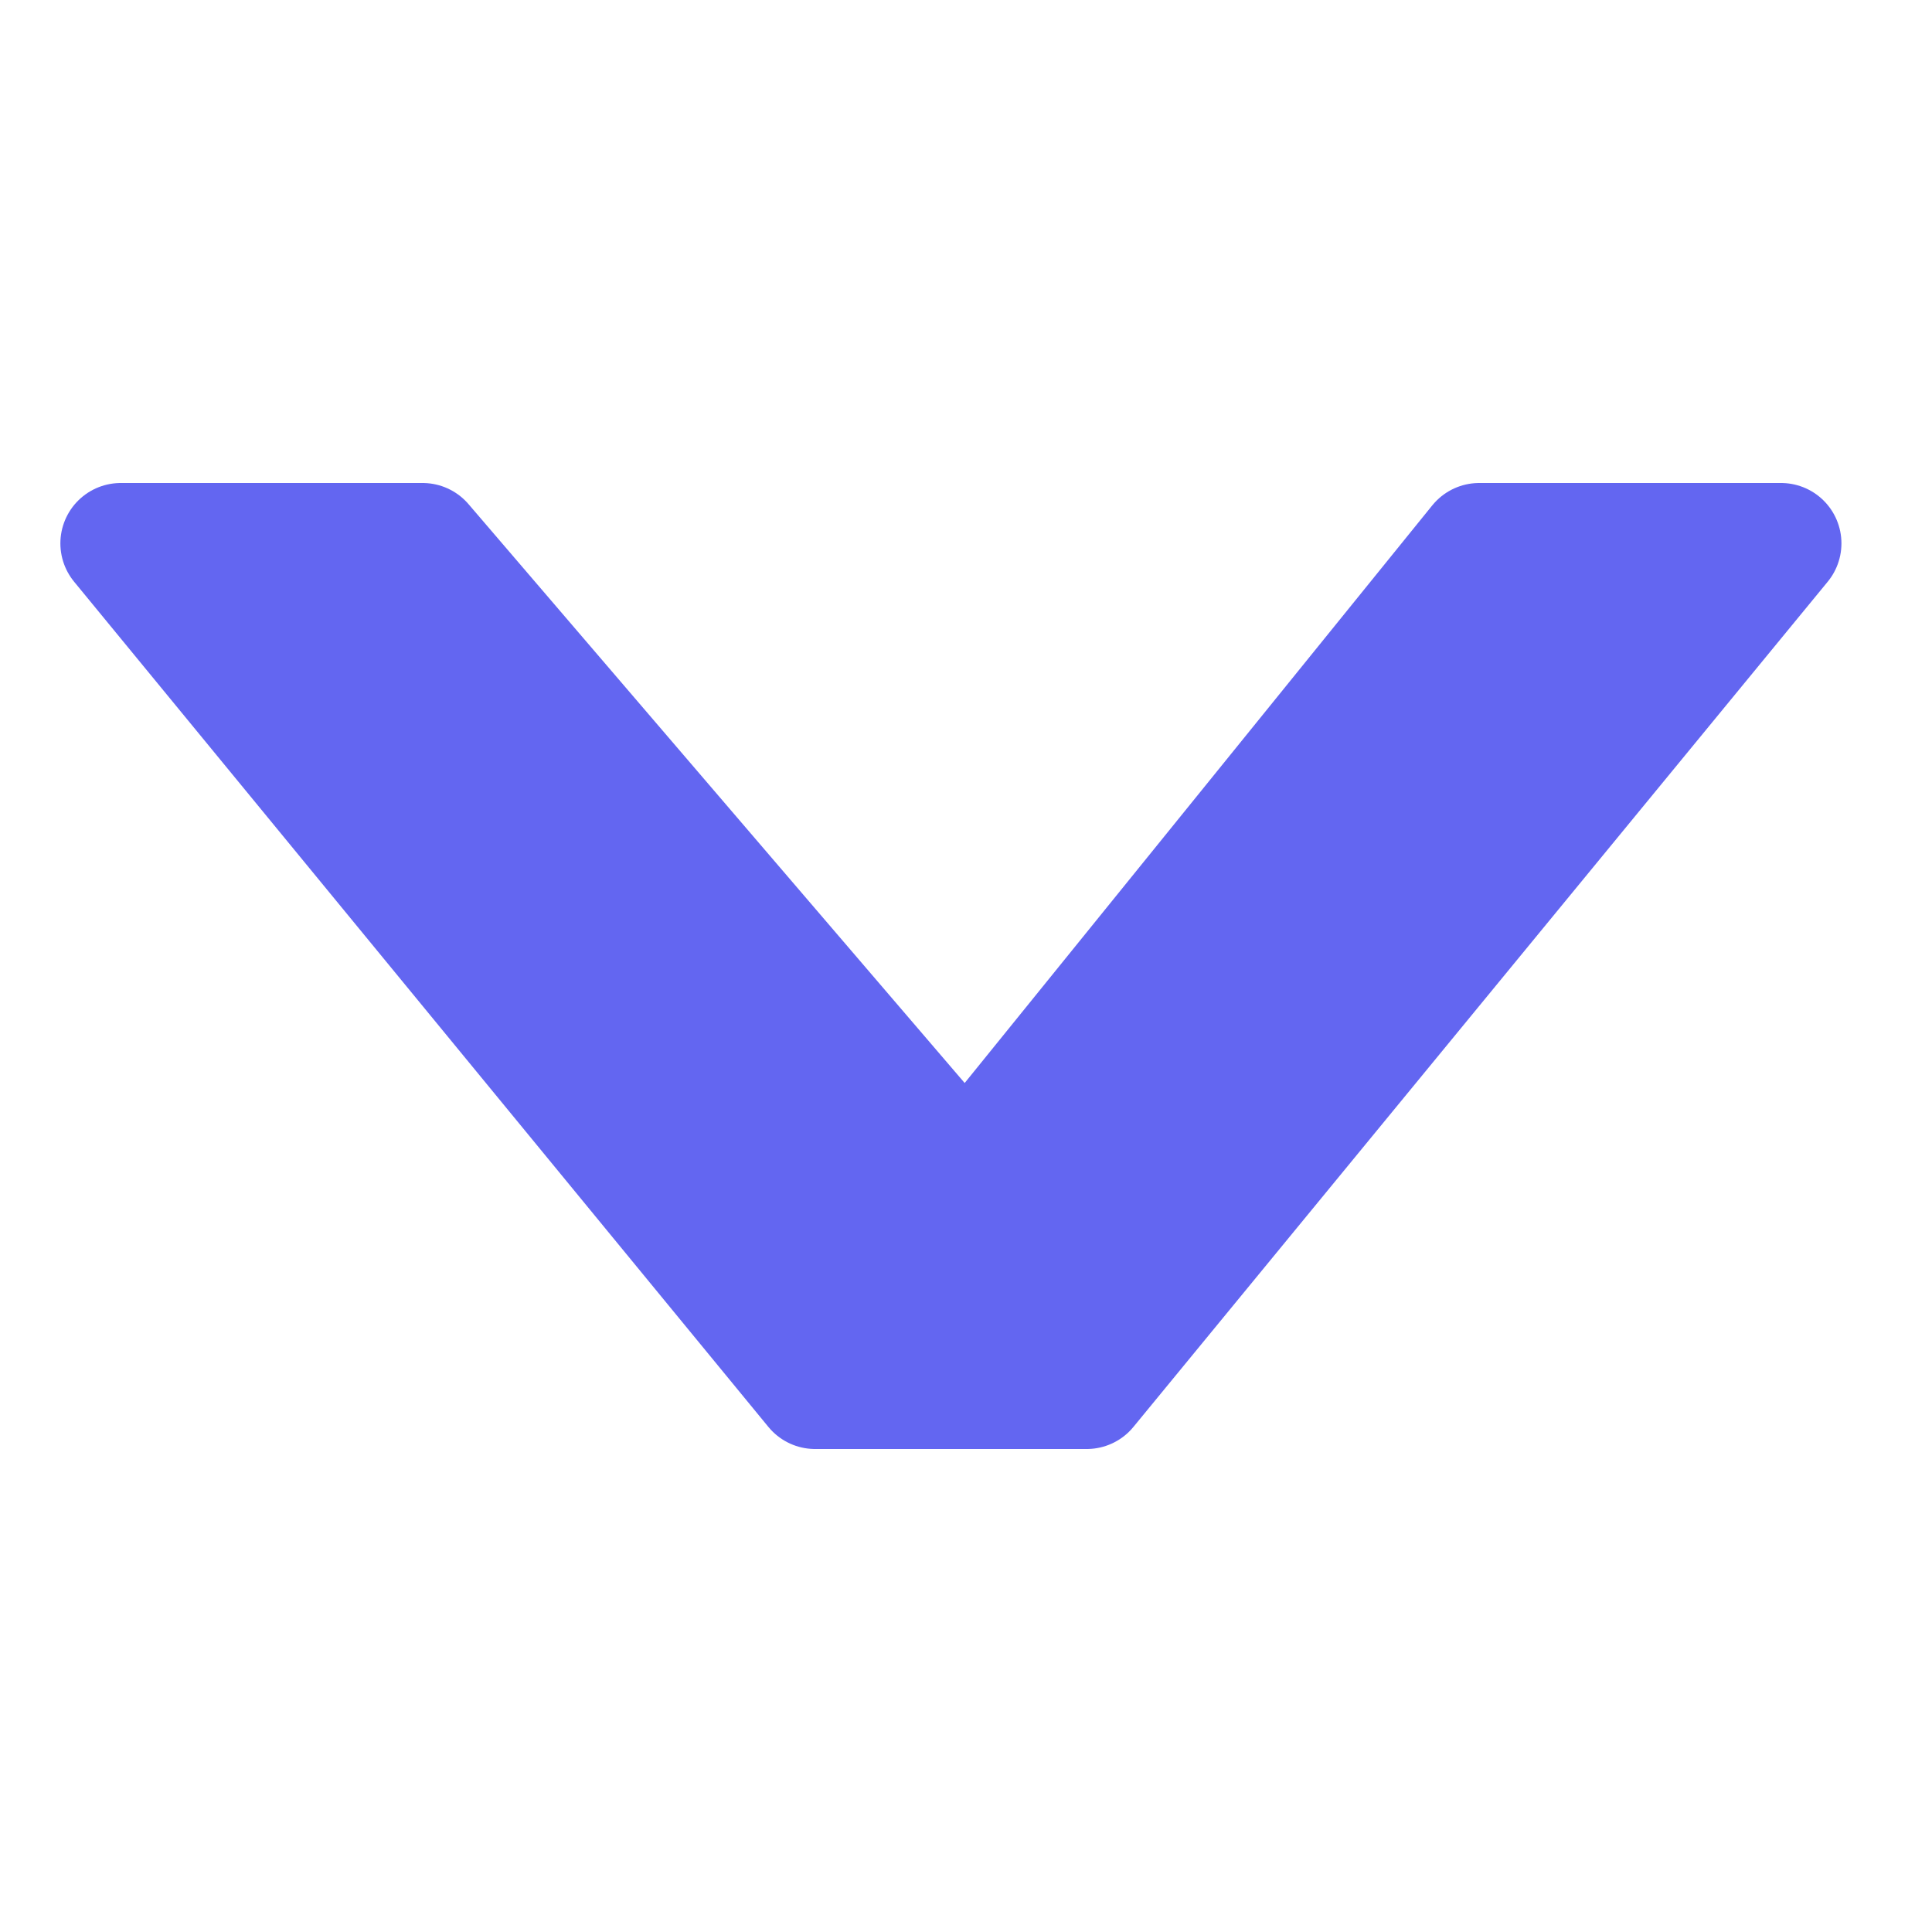
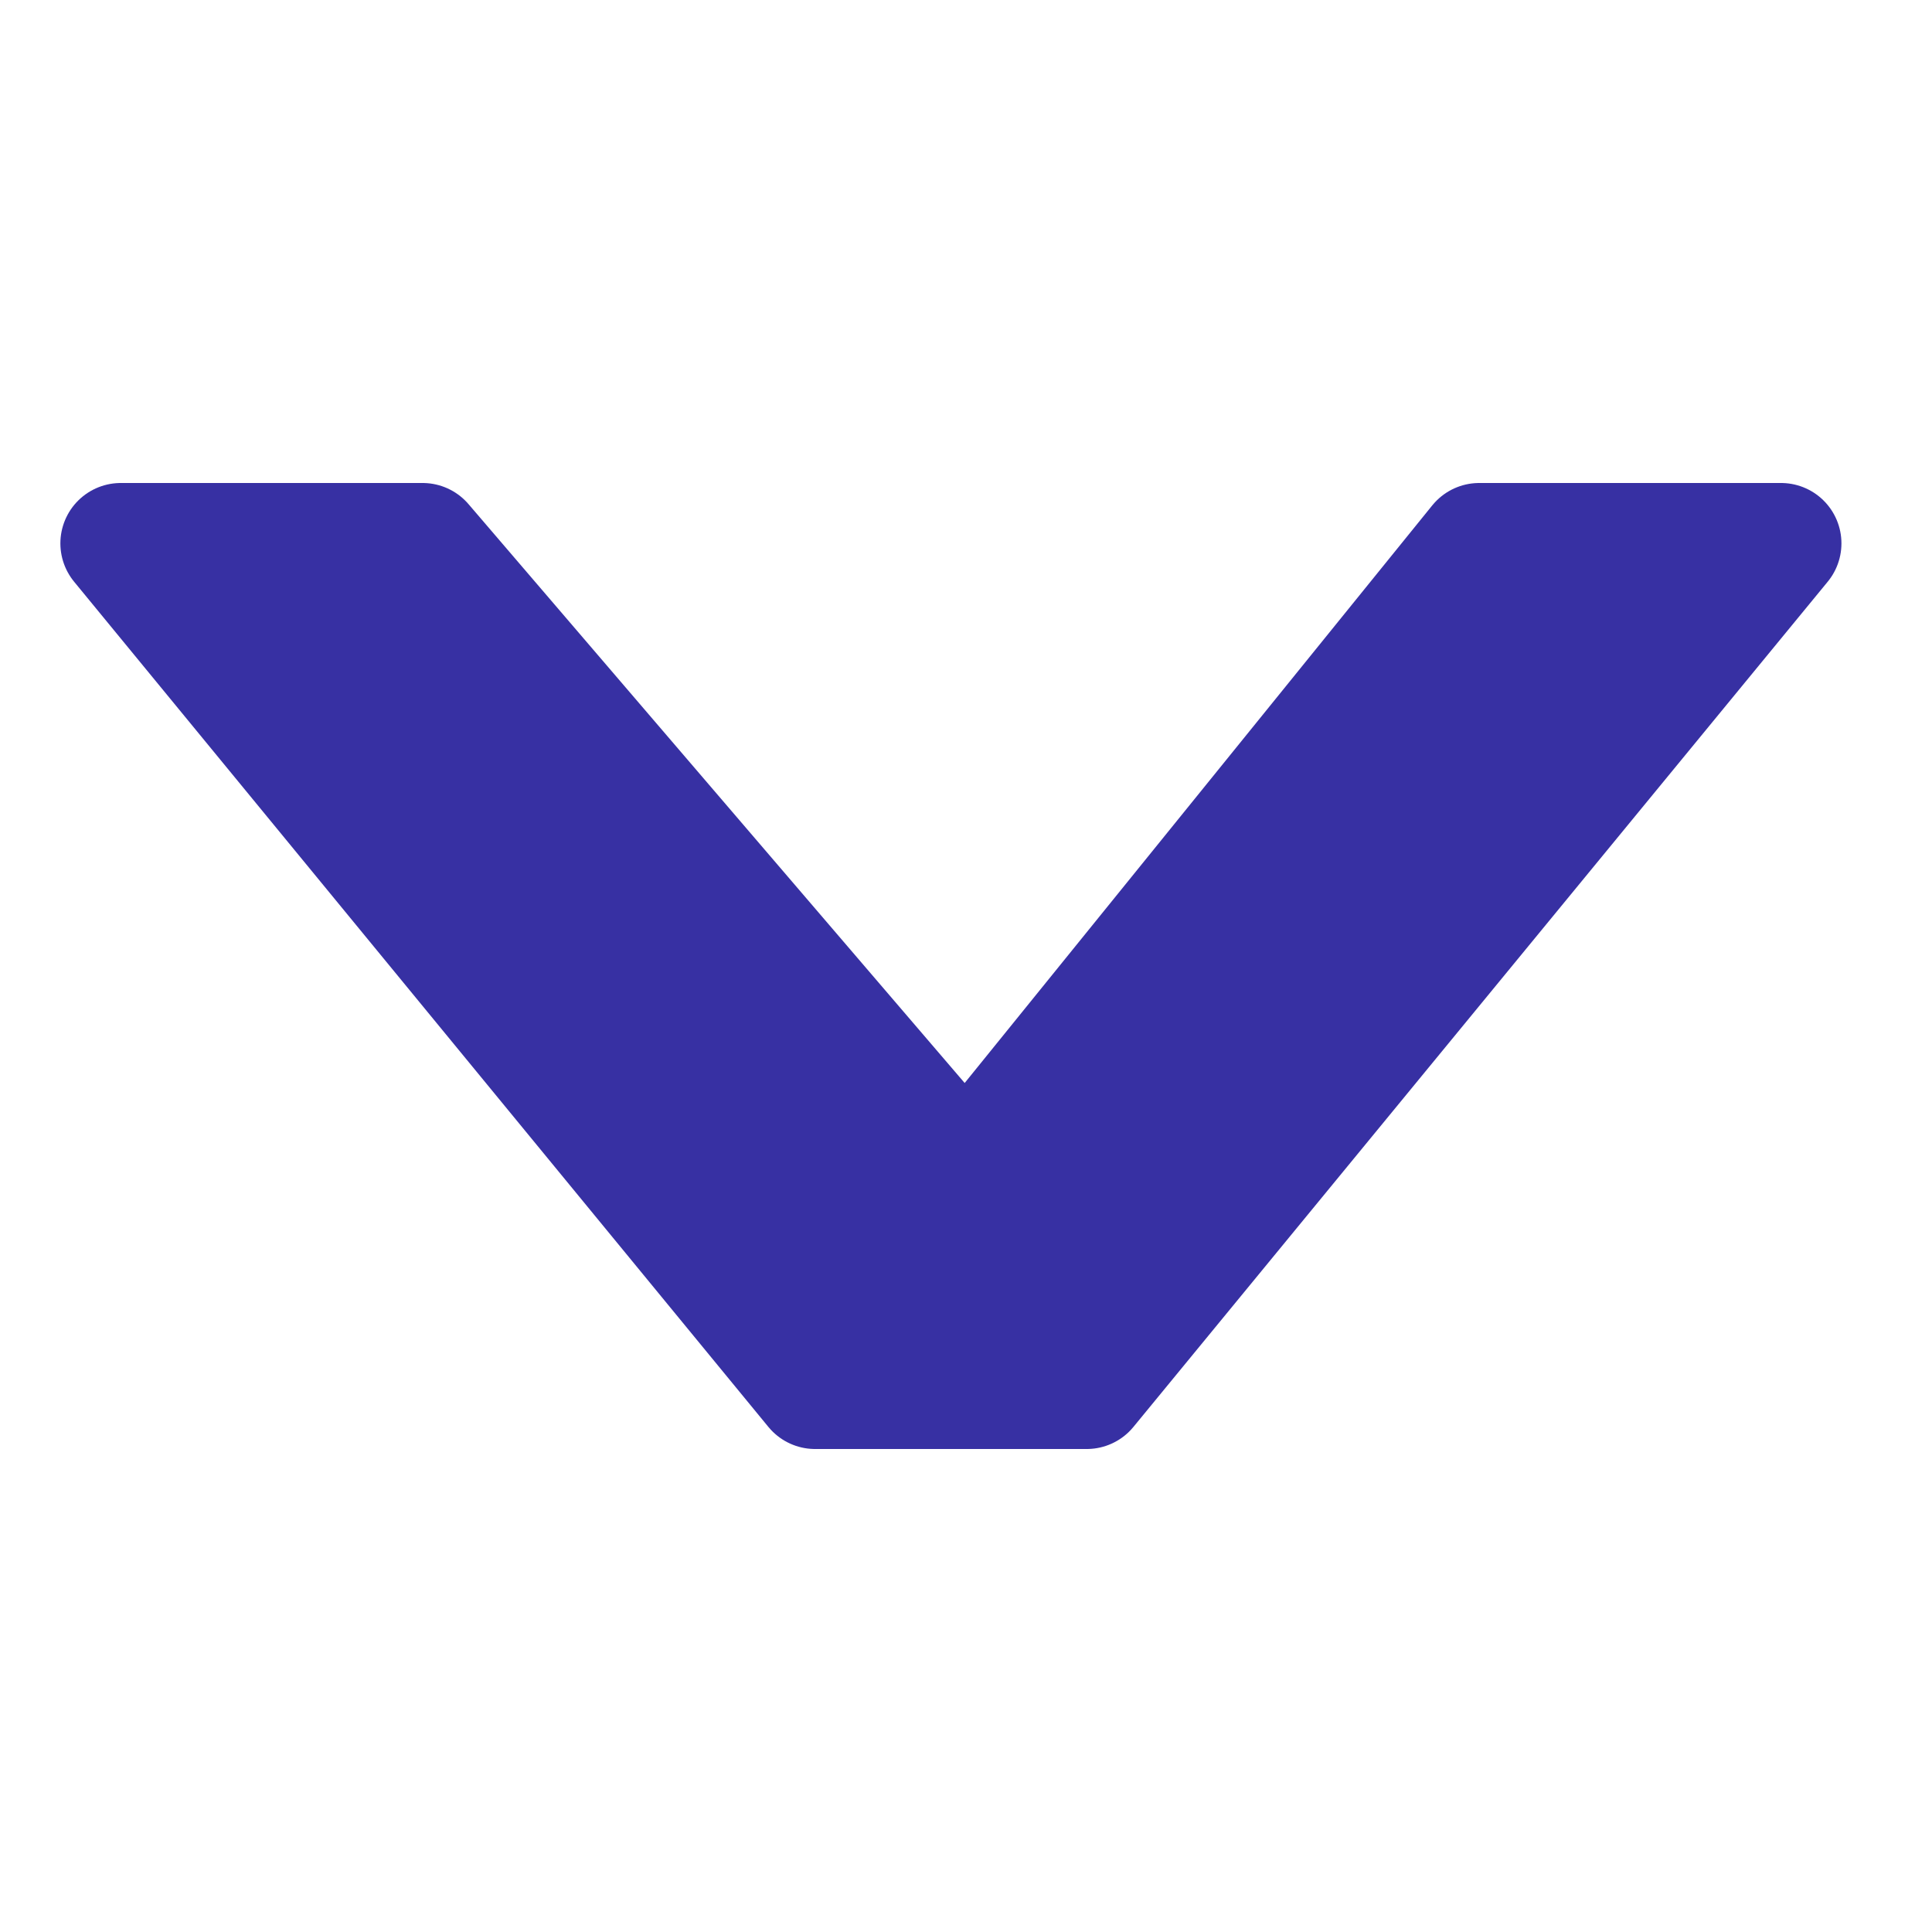
<svg xmlns="http://www.w3.org/2000/svg" width="512" height="512" viewBox="0 0 16 16">
-   <path d="M1 4.5h2.5L8 9.75 12.25 4.5h2.5L9 11.5h-2.25Z" stroke-linecap="round" stroke-linejoin="round" stroke="#6366f1" fill="#6366f1" />
+   <path d="M1 4.5h2.5L8 9.75 12.25 4.5h2.5L9 11.5h-2.25Z" stroke-linecap="round" stroke-linejoin="round" stroke="#3730a3" fill="#3730a3" />
</svg>
